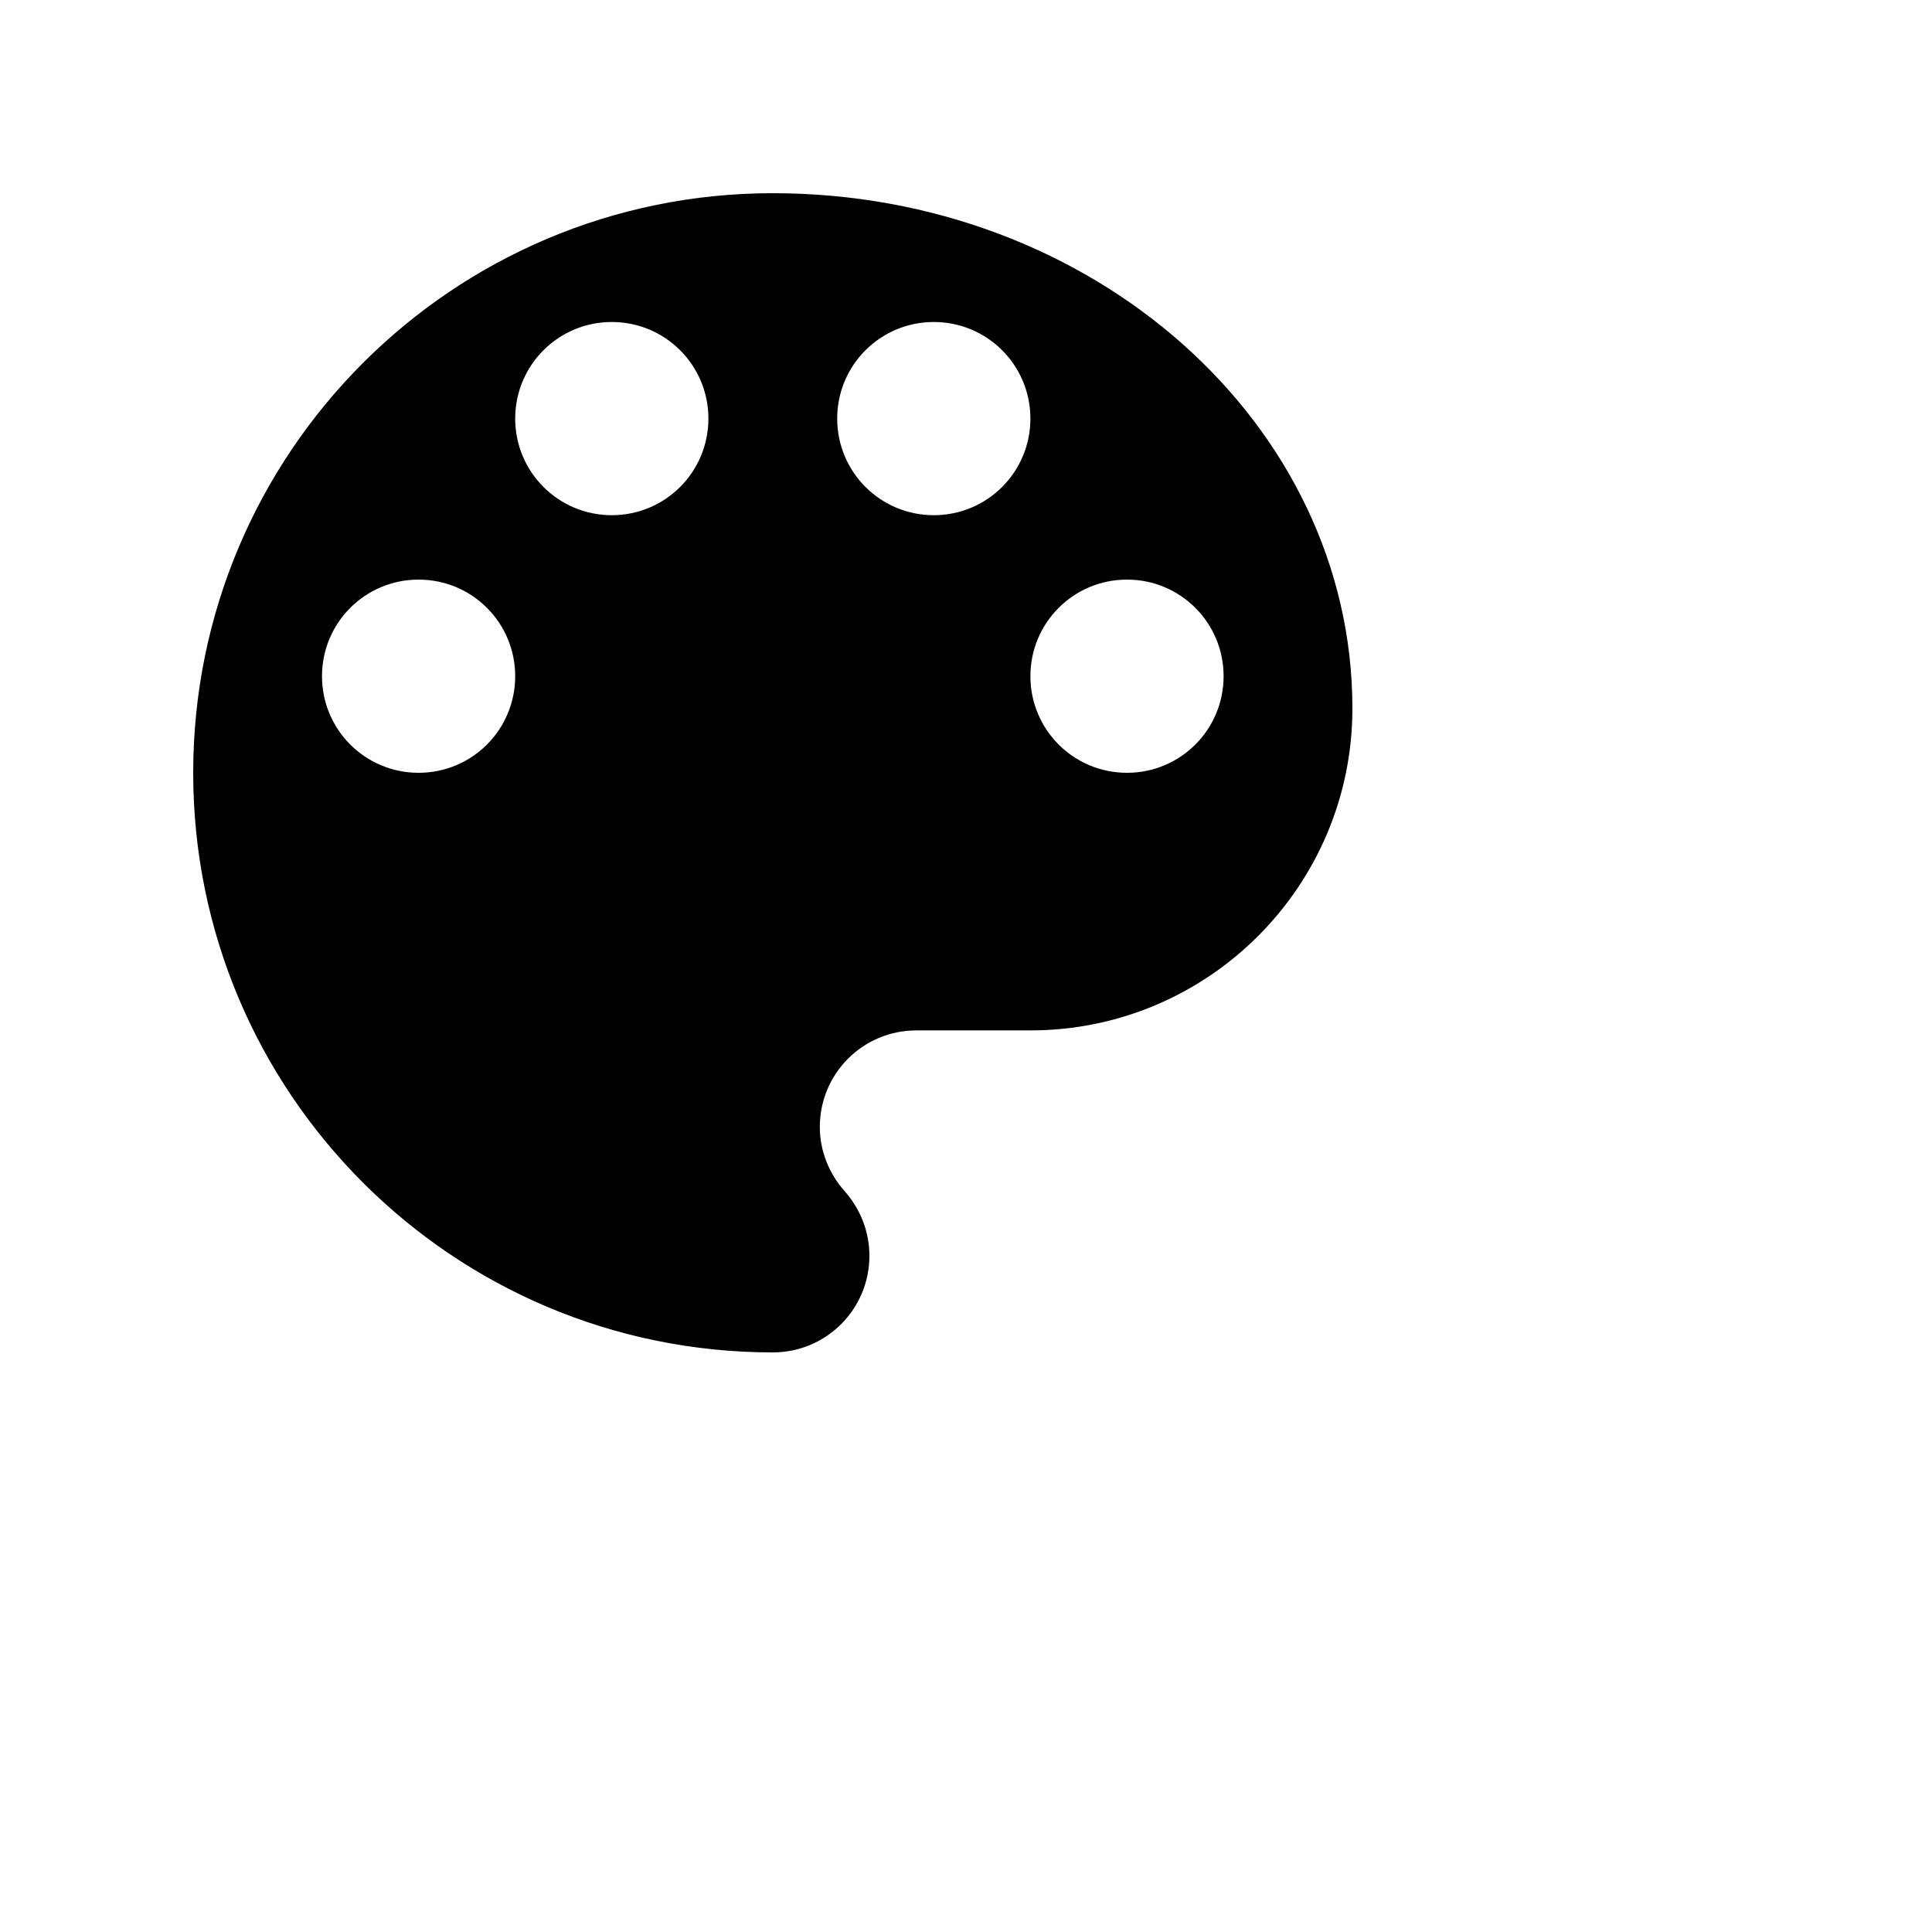
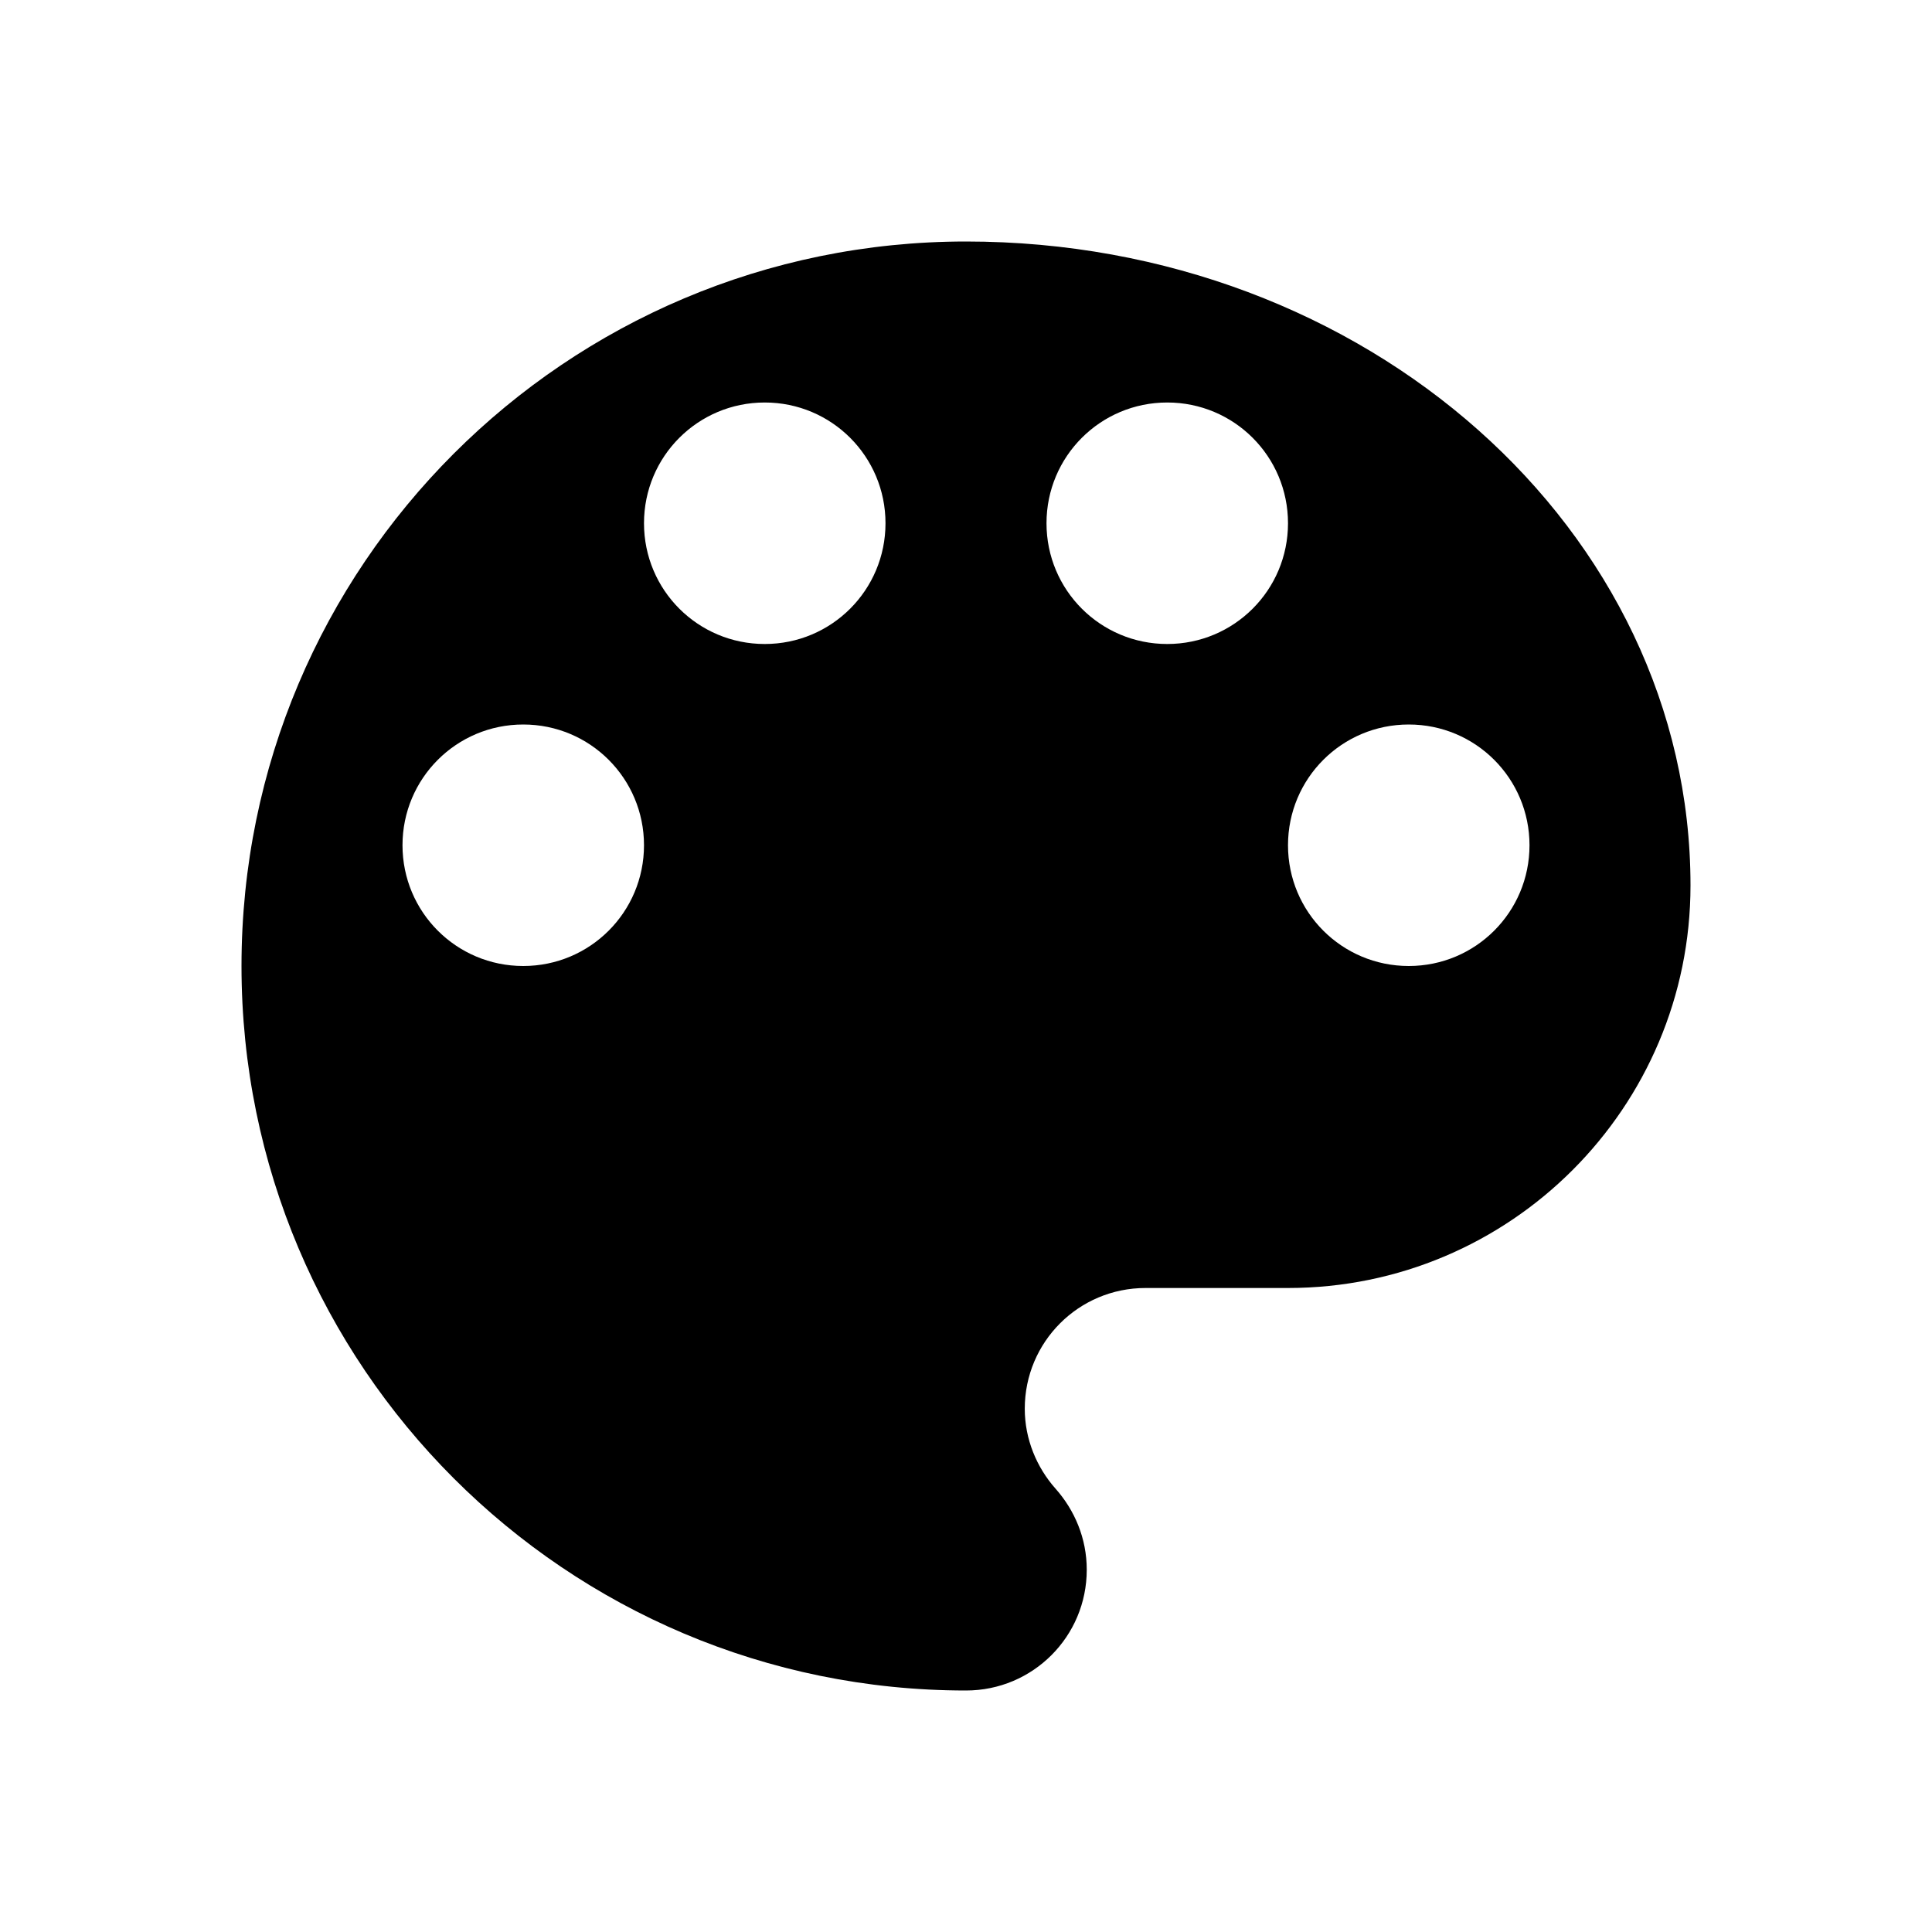
- <svg xmlns="http://www.w3.org/2000/svg" style="width:30px;height:30px" viewBox="0 0 30 30">
+ <svg xmlns="http://www.w3.org/2000/svg" viewBox="0 0 24 24">
  <path d="M12 3a9 9 0 000 18c.83 0 1.5-.67 1.5-1.5 0-.39-.15-.74-.39-1.01-.23-.26-.38-.61-.38-.99 0-.83.67-1.5 1.5-1.5H16c2.76 0 5-2.24 5-5 0-4.42-4.03-8-9-8zm-5.5 9c-.83 0-1.5-.67-1.5-1.5S5.67 9 6.5 9 8 9.67 8 10.5 7.33 12 6.5 12zm3-4C8.67 8 8 7.33 8 6.5S8.67 5 9.5 5s1.5.67 1.5 1.5S10.33 8 9.5 8zm5 0c-.83 0-1.5-.67-1.5-1.5S13.67 5 14.5 5s1.5.67 1.5 1.5S15.33 8 14.5 8zm3 4c-.83 0-1.5-.67-1.5-1.5S16.67 9 17.5 9s1.5.67 1.5 1.5-.67 1.5-1.5 1.5z" />
</svg>
